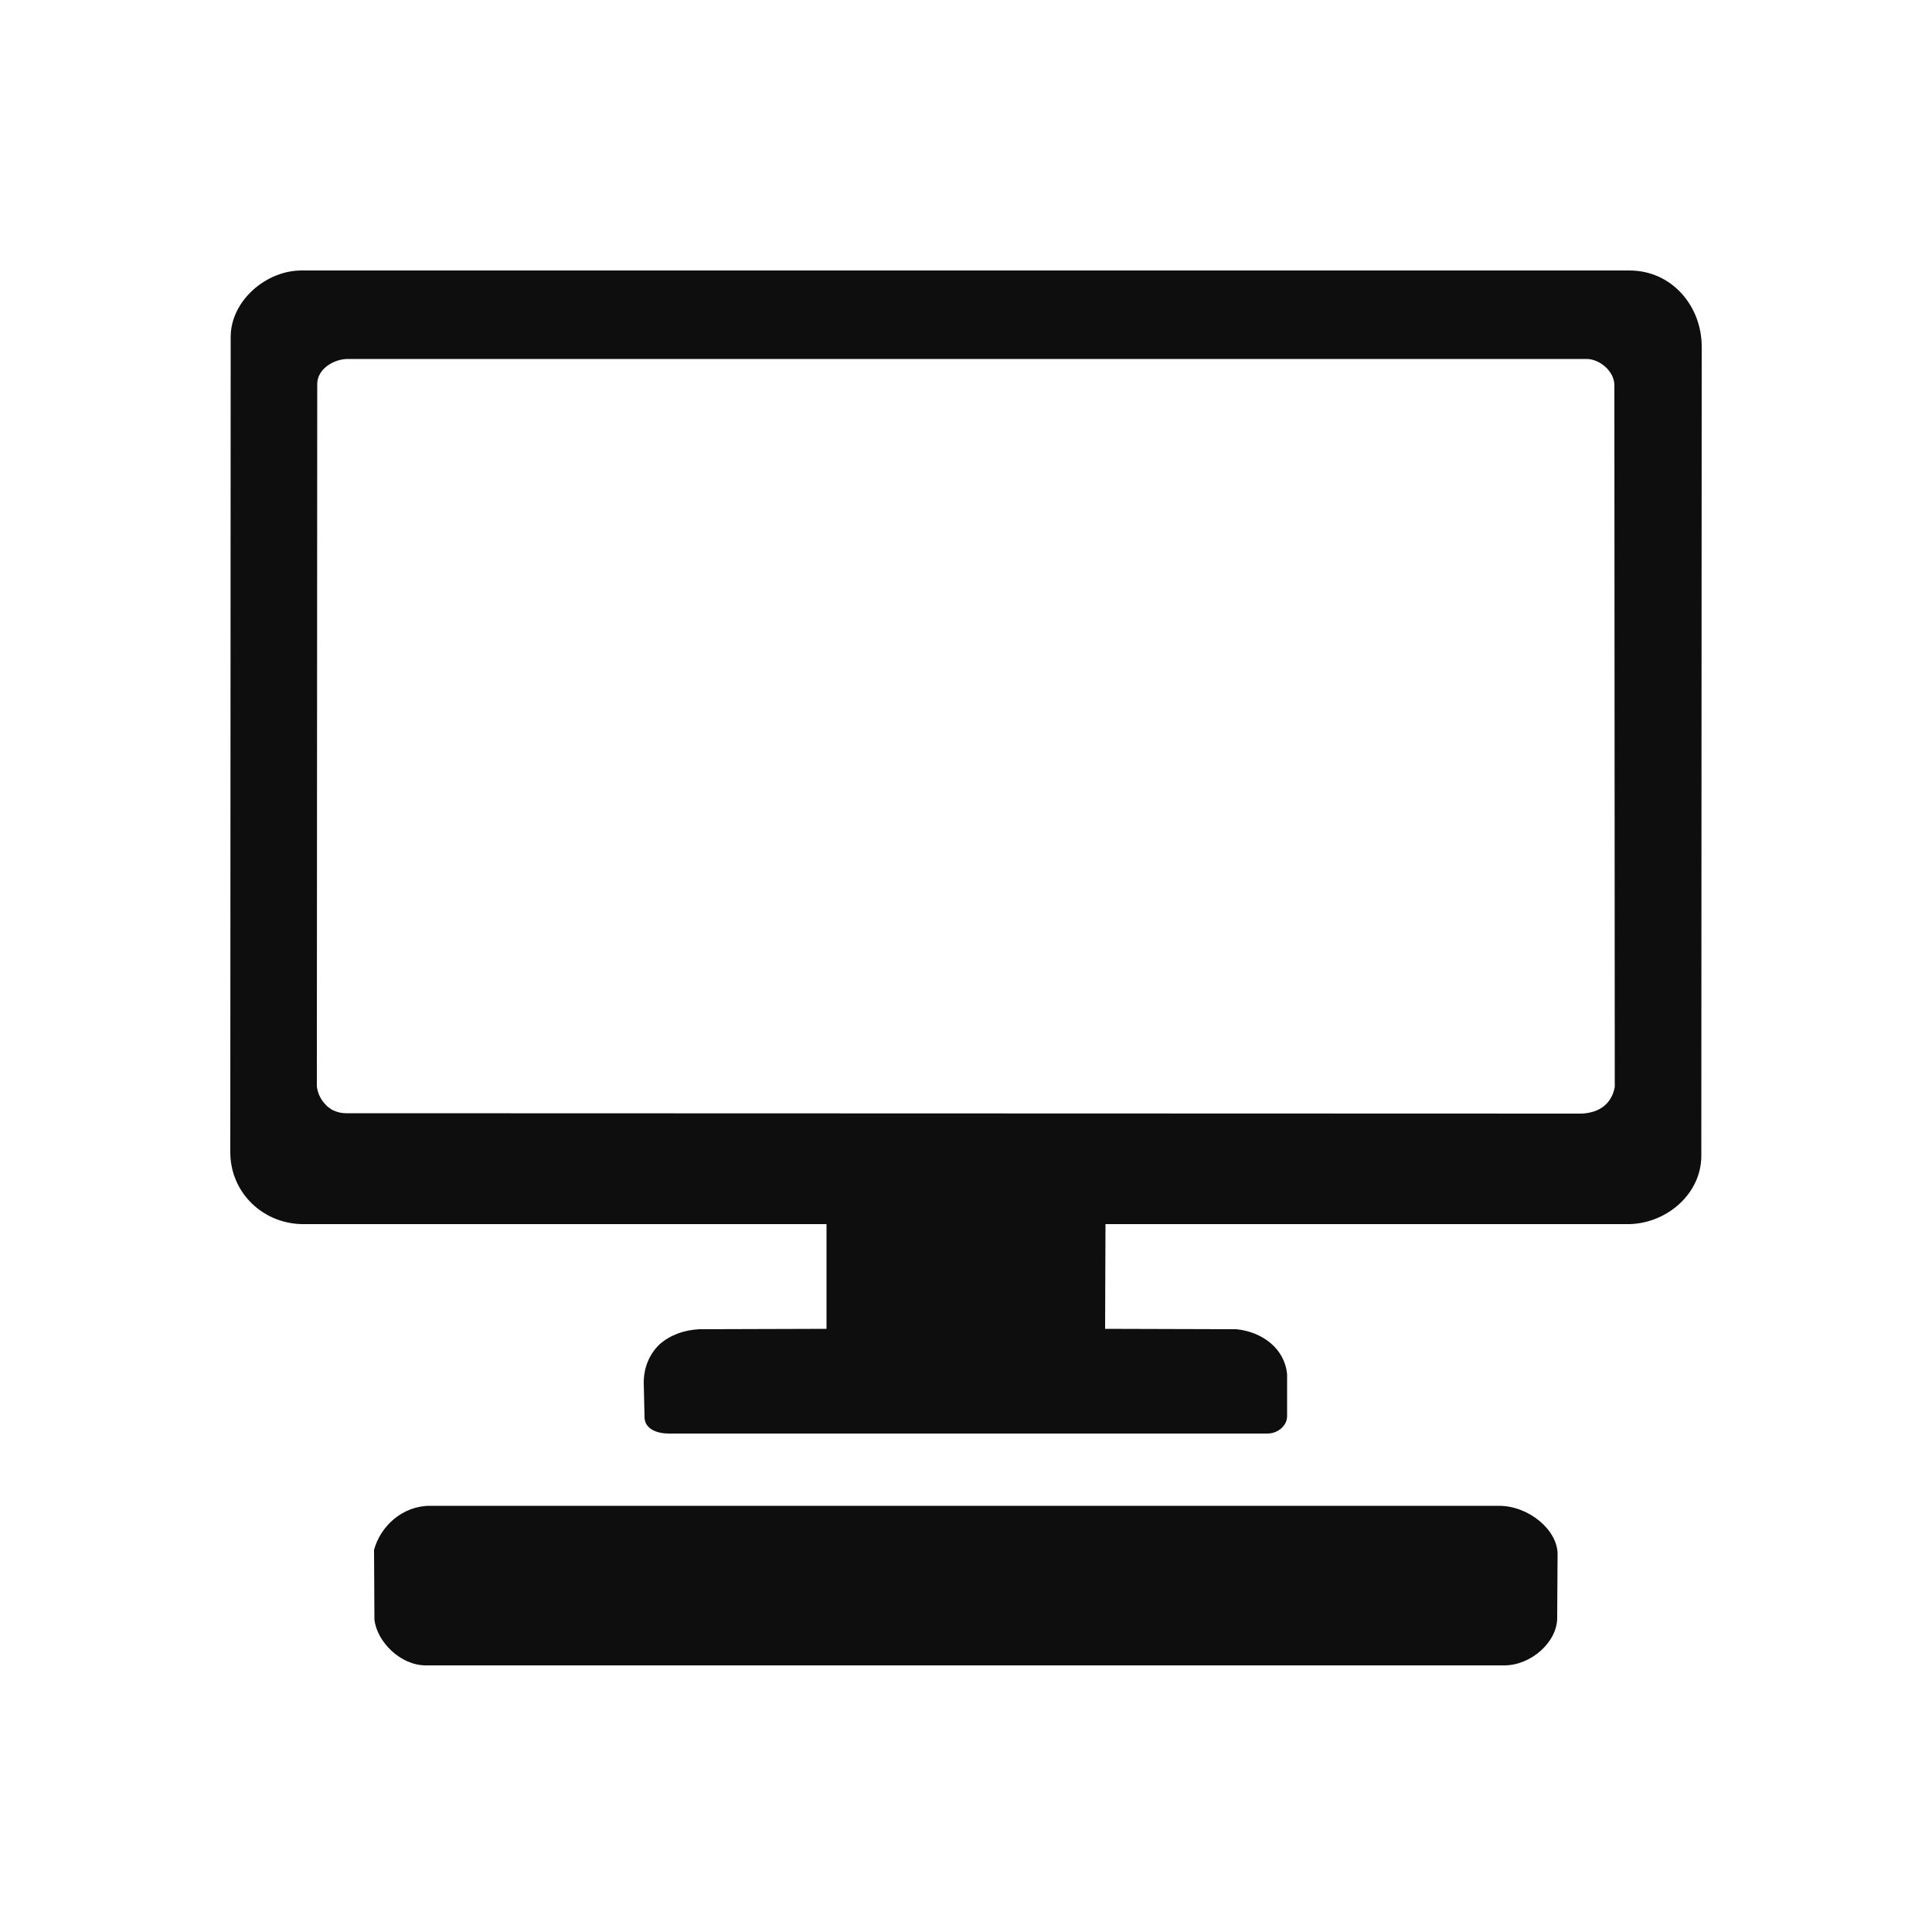
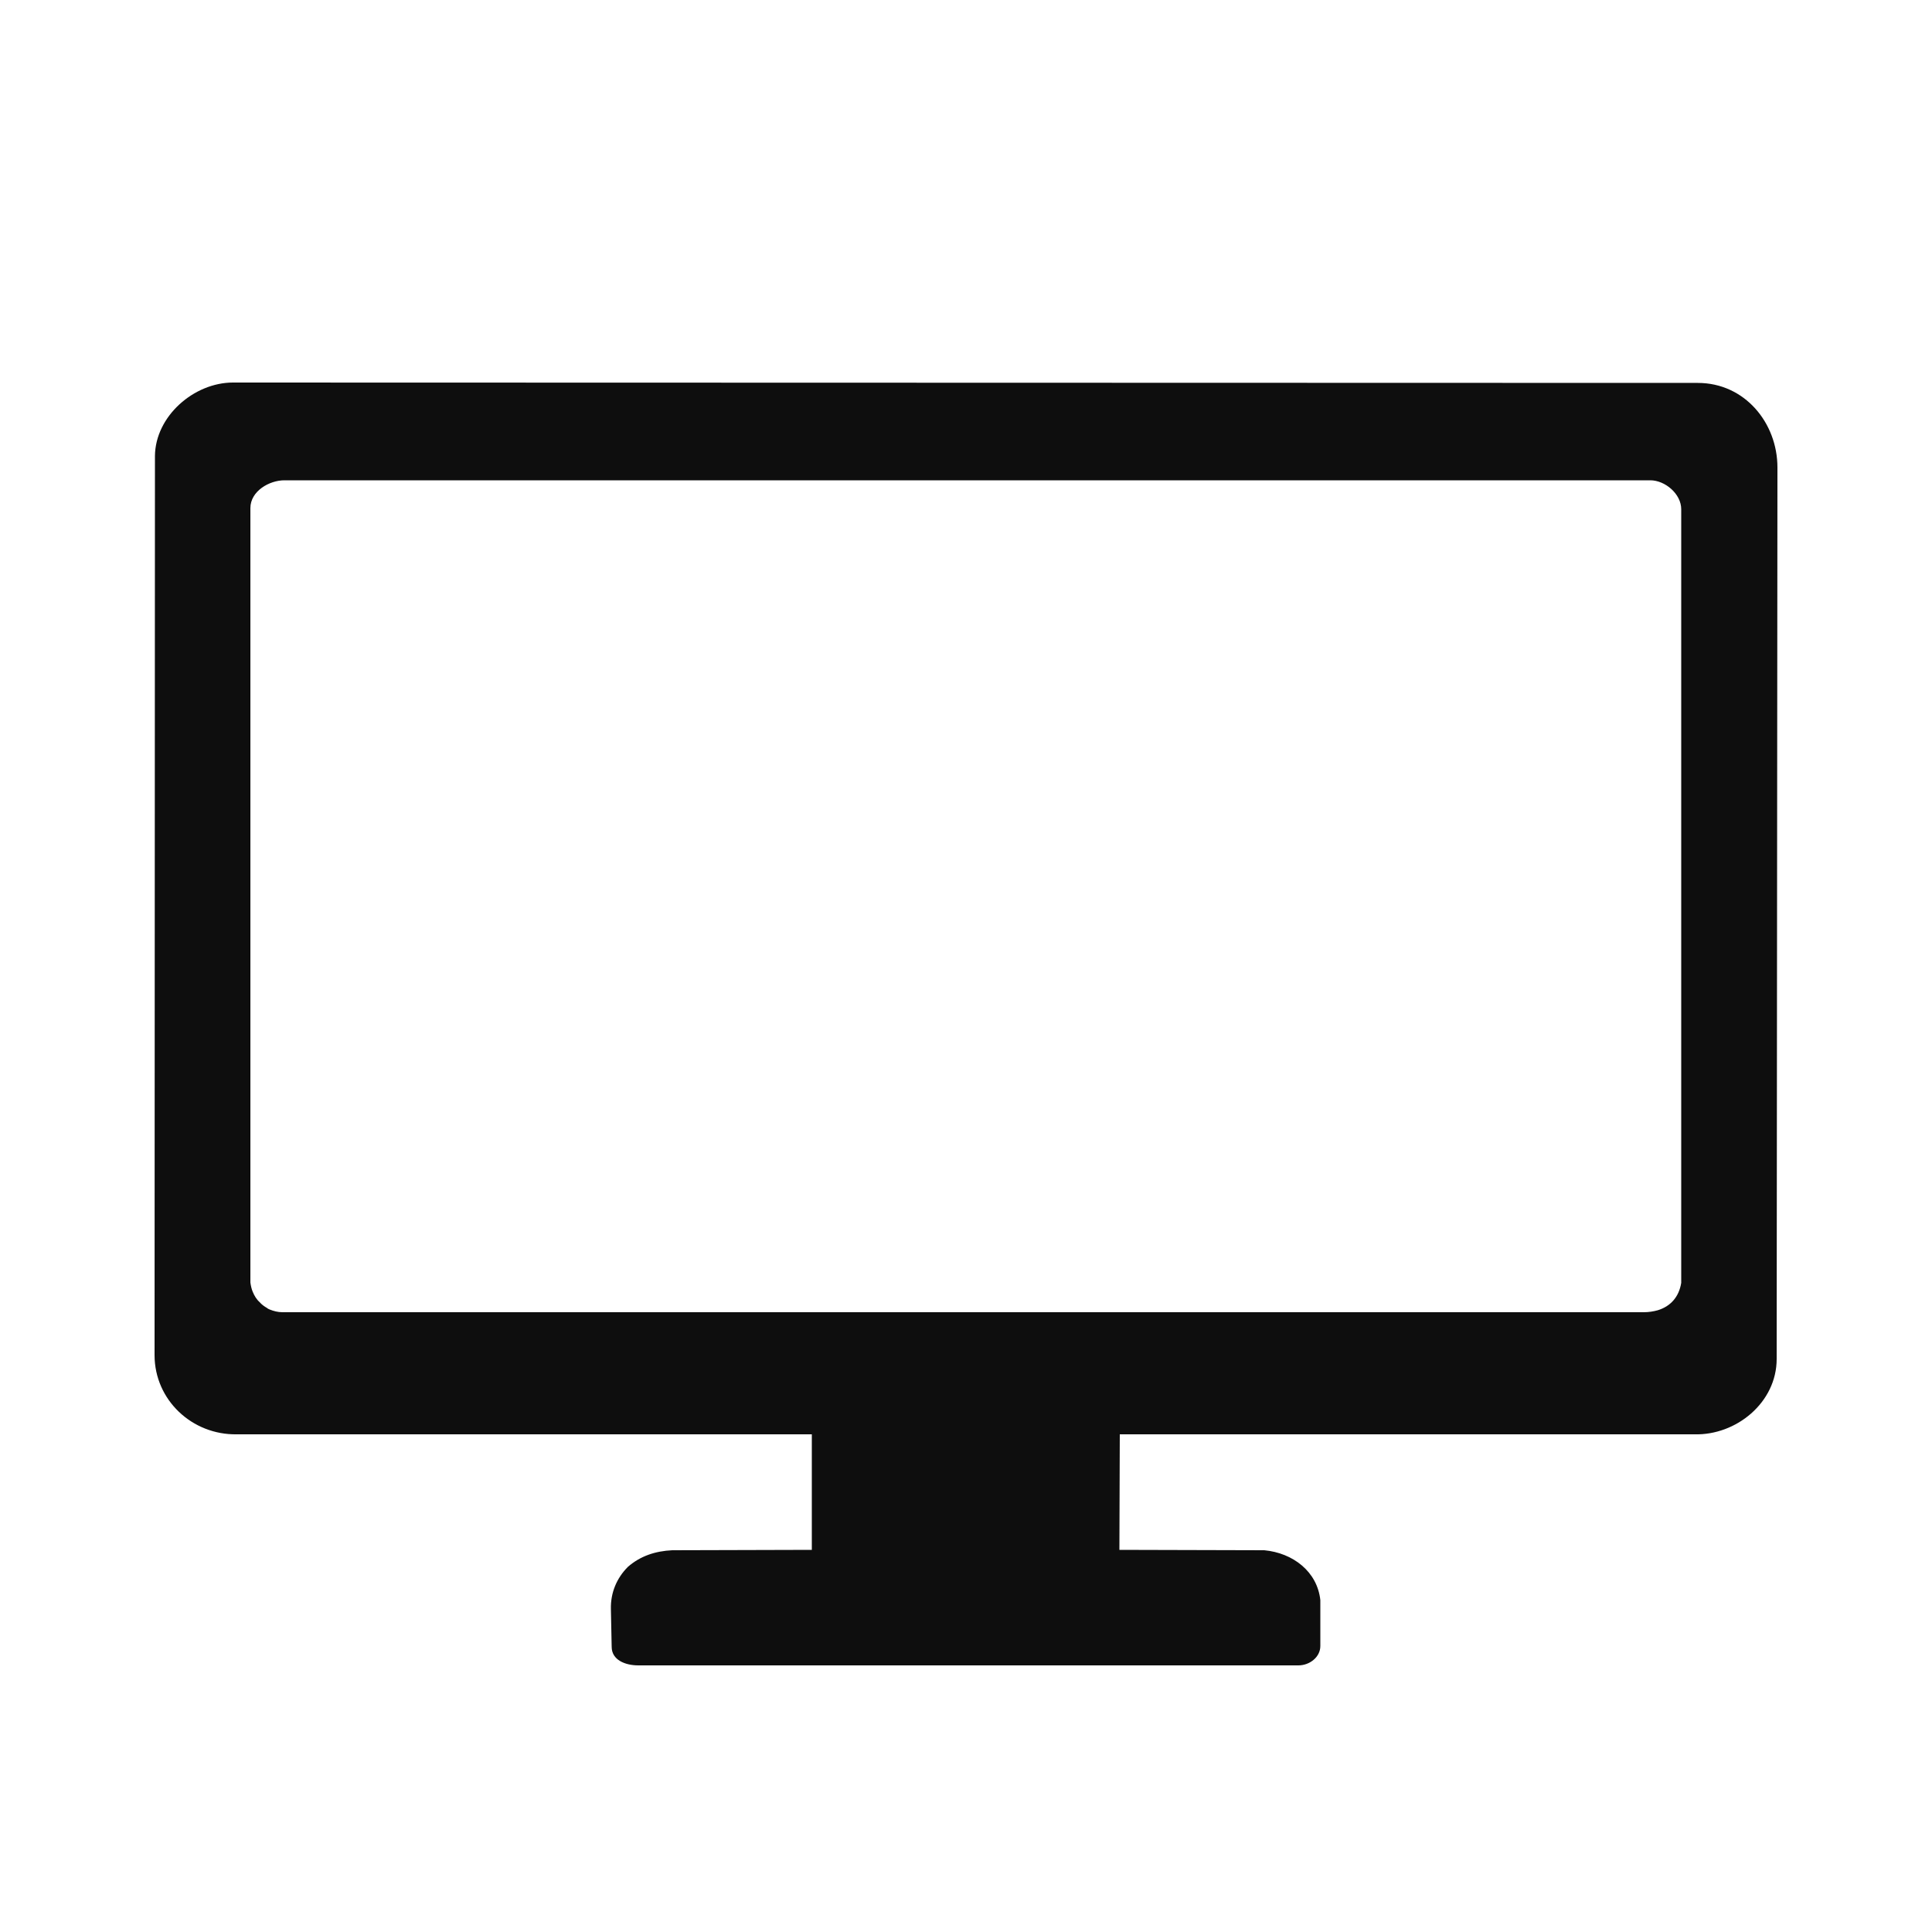
<svg xmlns="http://www.w3.org/2000/svg" width="50" height="50" viewBox="0 0 50 50" fill="none">
-   <path d="M42.17 7C43.28 7 44.05 7.94 44.04 8.99L44.03 29.91C44.03 30.93 43.08 31.7 42.09 31.68L28.61 31.68L28.6 34.39L32 34.4C32.67 34.47 33.25 34.9 33.31 35.57L33.31 36.65C33.31 36.9 33.07 37.1 32.8 37.1L17.31 37.1C17 37.1 16.68 36.98 16.68 36.67L16.66 35.78C16.66 35.4 16.8 35.05 17.07 34.79C17.36 34.54 17.71 34.42 18.1 34.4L21.39 34.39V31.68L7.89 31.68C6.83 31.7 5.96 30.88 5.96 29.82L5.97 8.72C5.97 7.79 6.88 7 7.8 7ZM9 9.29C8.65 9.29 8.21 9.54 8.21 9.94L8.2 28.04C8.2 28.07 8.2 28.09 8.2 28.12C8.21 28.19 8.23 28.27 8.26 28.34C8.3 28.43 8.35 28.51 8.42 28.58C8.47 28.64 8.53 28.68 8.59 28.72C8.61 28.73 8.64 28.74 8.66 28.75C8.75 28.79 8.85 28.81 8.96 28.81L40.9 28.82C41.02 28.82 41.13 28.8 41.23 28.77C41.53 28.68 41.73 28.46 41.79 28.13L41.78 9.97C41.78 9.61 41.4 9.29 41.06 9.29ZM38.79 38.97C39.57 38.97 40.31 39.6 40.31 40.22L40.3 41.87C40.3 42.5 39.62 43.1 38.93 43.1L11.02 43.1C10.36 43.1 9.76 42.49 9.69 41.92L9.68 40.11C9.85 39.49 10.42 38.97 11.13 38.97Z" fill="#0E0E0E" />
+   <path d="M43.94 9.91C45.15 9.91 46 10.94 46 12.1L45.98 35.17C45.98 36.3 44.93 37.15 43.85 37.12L28.98 37.12L28.97 40.11L32.72 40.12C33.46 40.19 34.09 40.67 34.17 41.41L34.17 42.6C34.17 42.88 33.9 43.1 33.6 43.1L16.52 43.1C16.18 43.1 15.83 42.96 15.83 42.62L15.81 41.64C15.8 41.22 15.96 40.84 16.25 40.55C16.57 40.27 16.96 40.14 17.4 40.12L21.01 40.11V37.12L6.13 37.12C4.97 37.14 4 36.23 4 35.07L4.01 11.8C4.02 10.77 5.02 9.9 6.03 9.9L43.94 9.91ZM7.36 12.43C6.97 12.43 6.48 12.71 6.48 13.15L6.48 33.1C6.48 33.13 6.48 33.16 6.48 33.19C6.49 33.27 6.51 33.36 6.54 33.43C6.58 33.53 6.64 33.63 6.72 33.7C6.77 33.76 6.84 33.81 6.91 33.85C6.93 33.87 6.96 33.88 6.98 33.89C7.08 33.93 7.19 33.96 7.31 33.96L42.54 33.96C42.67 33.96 42.79 33.94 42.9 33.91C43.23 33.81 43.45 33.57 43.51 33.2L43.51 13.18C43.51 12.78 43.09 12.43 42.71 12.43L7.36 12.43Z" fill="#0E0E0E" />
</svg>
